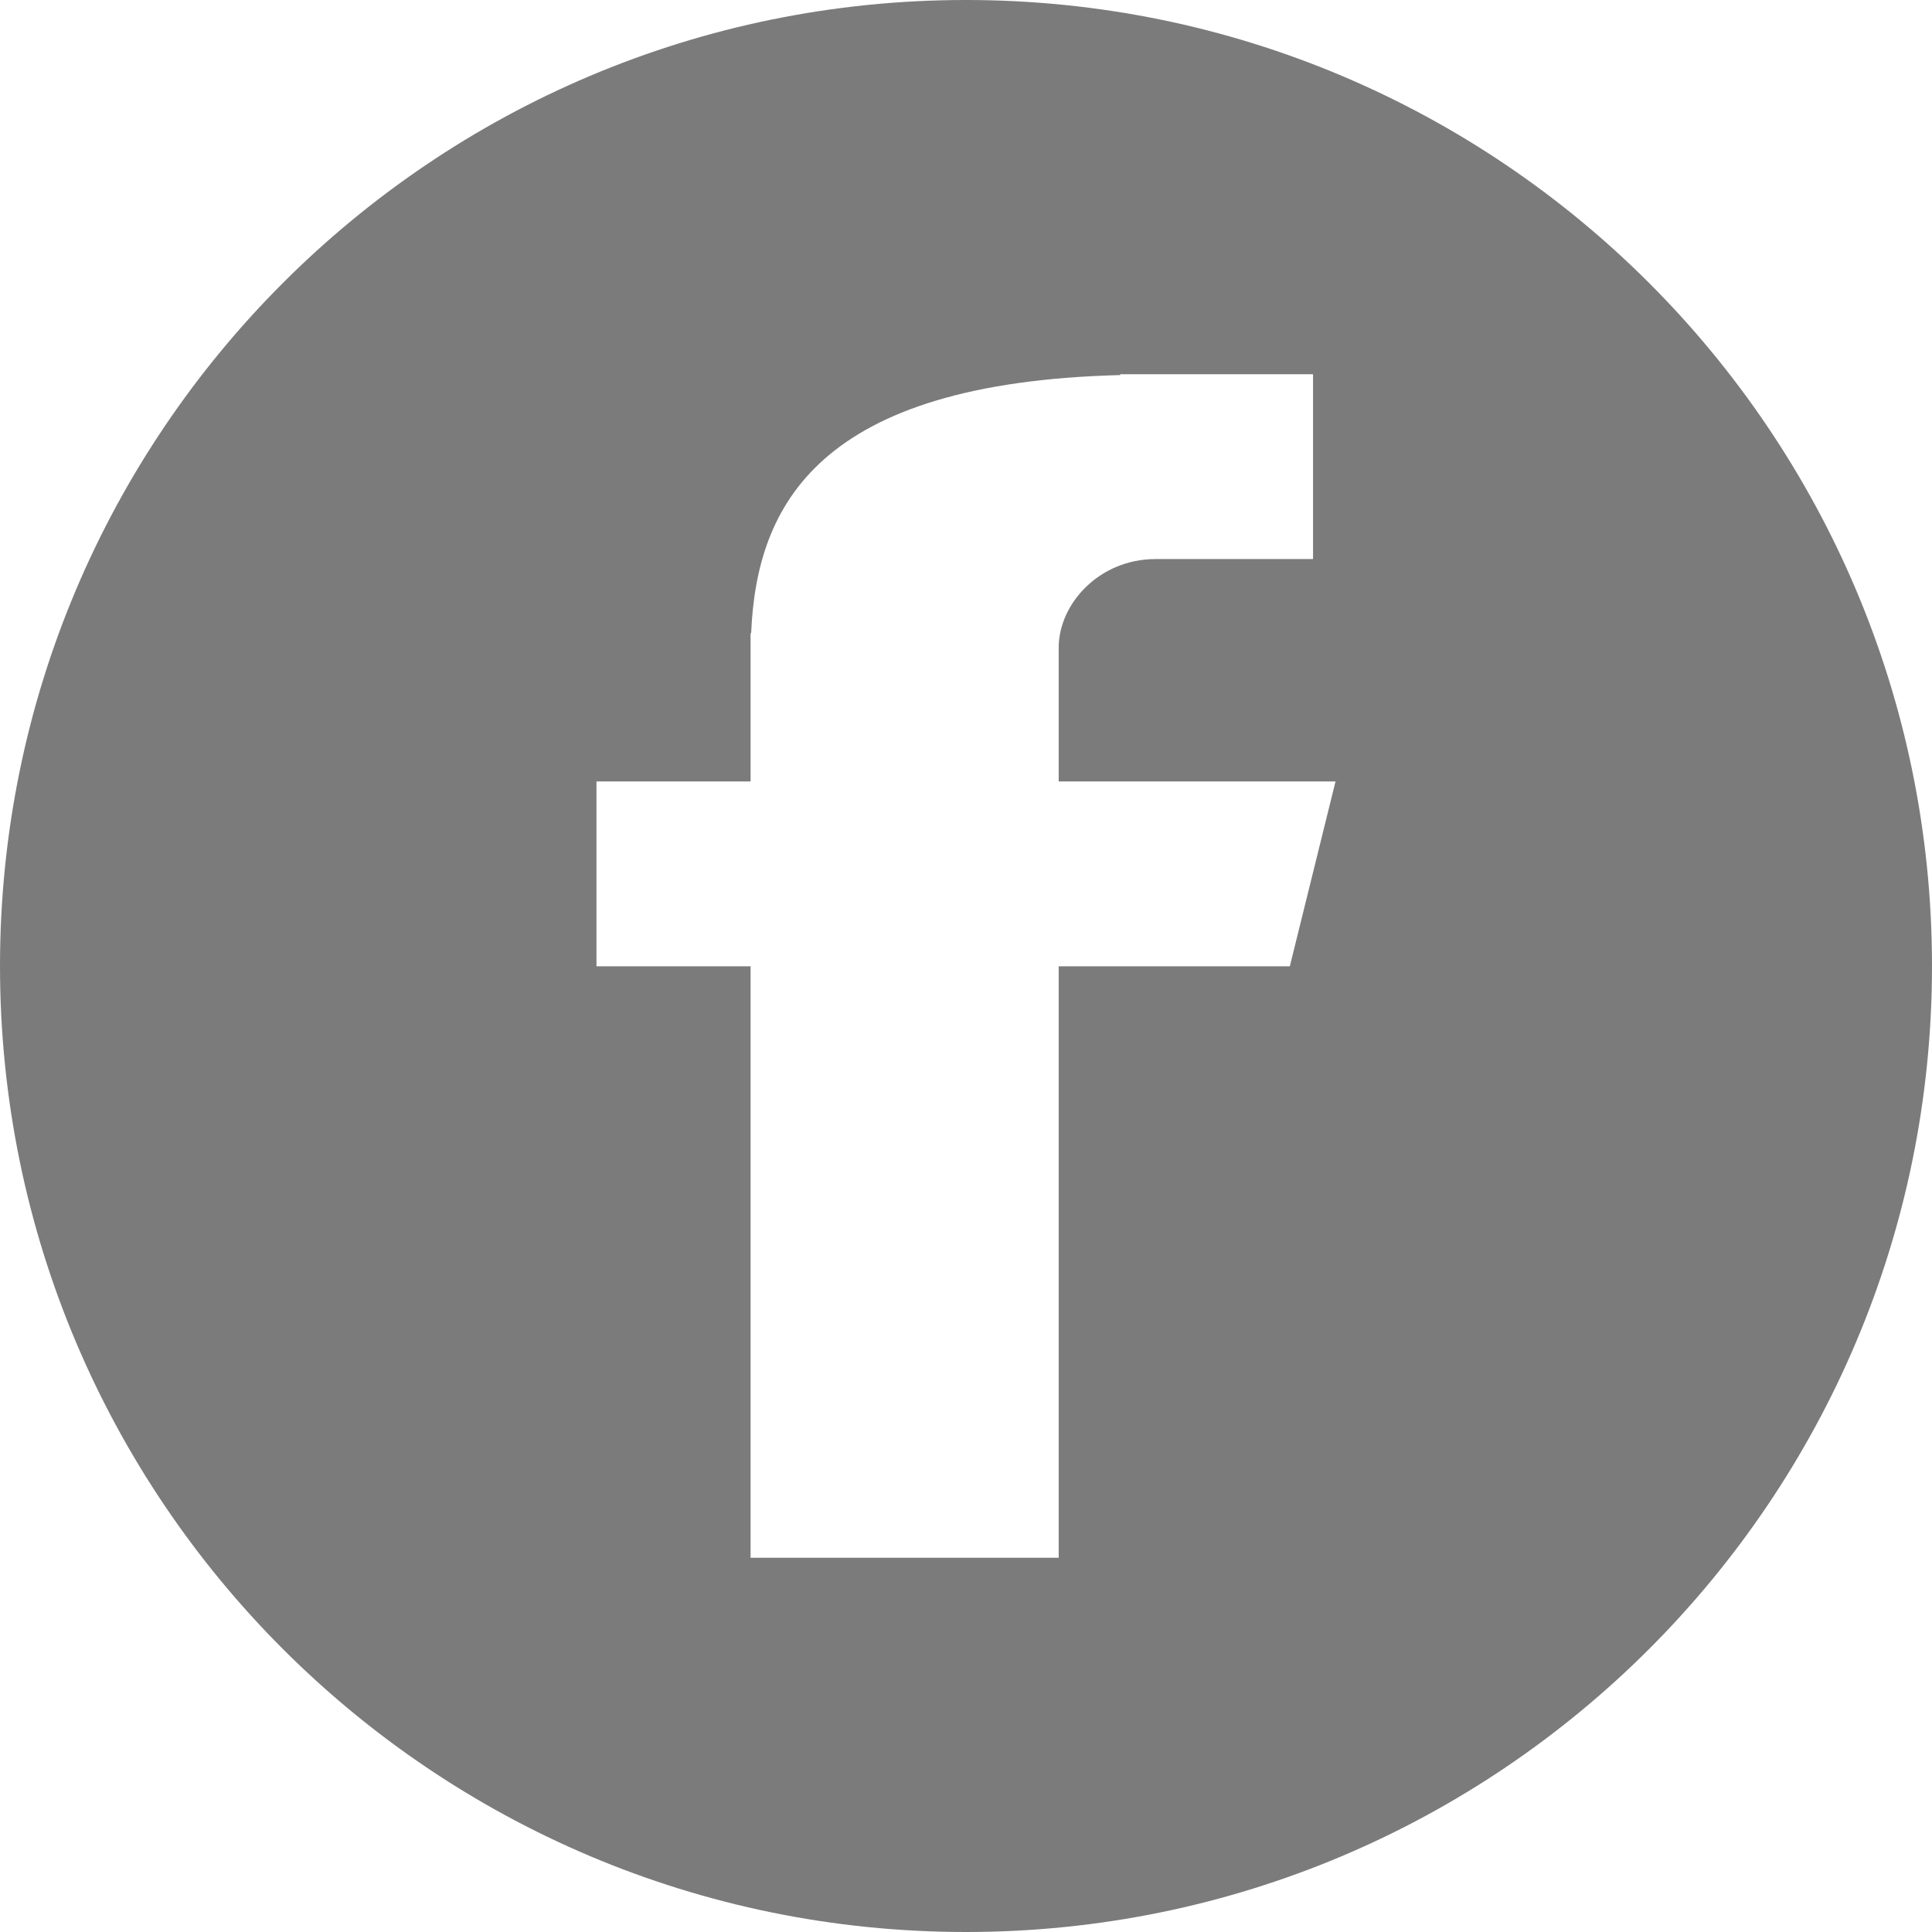
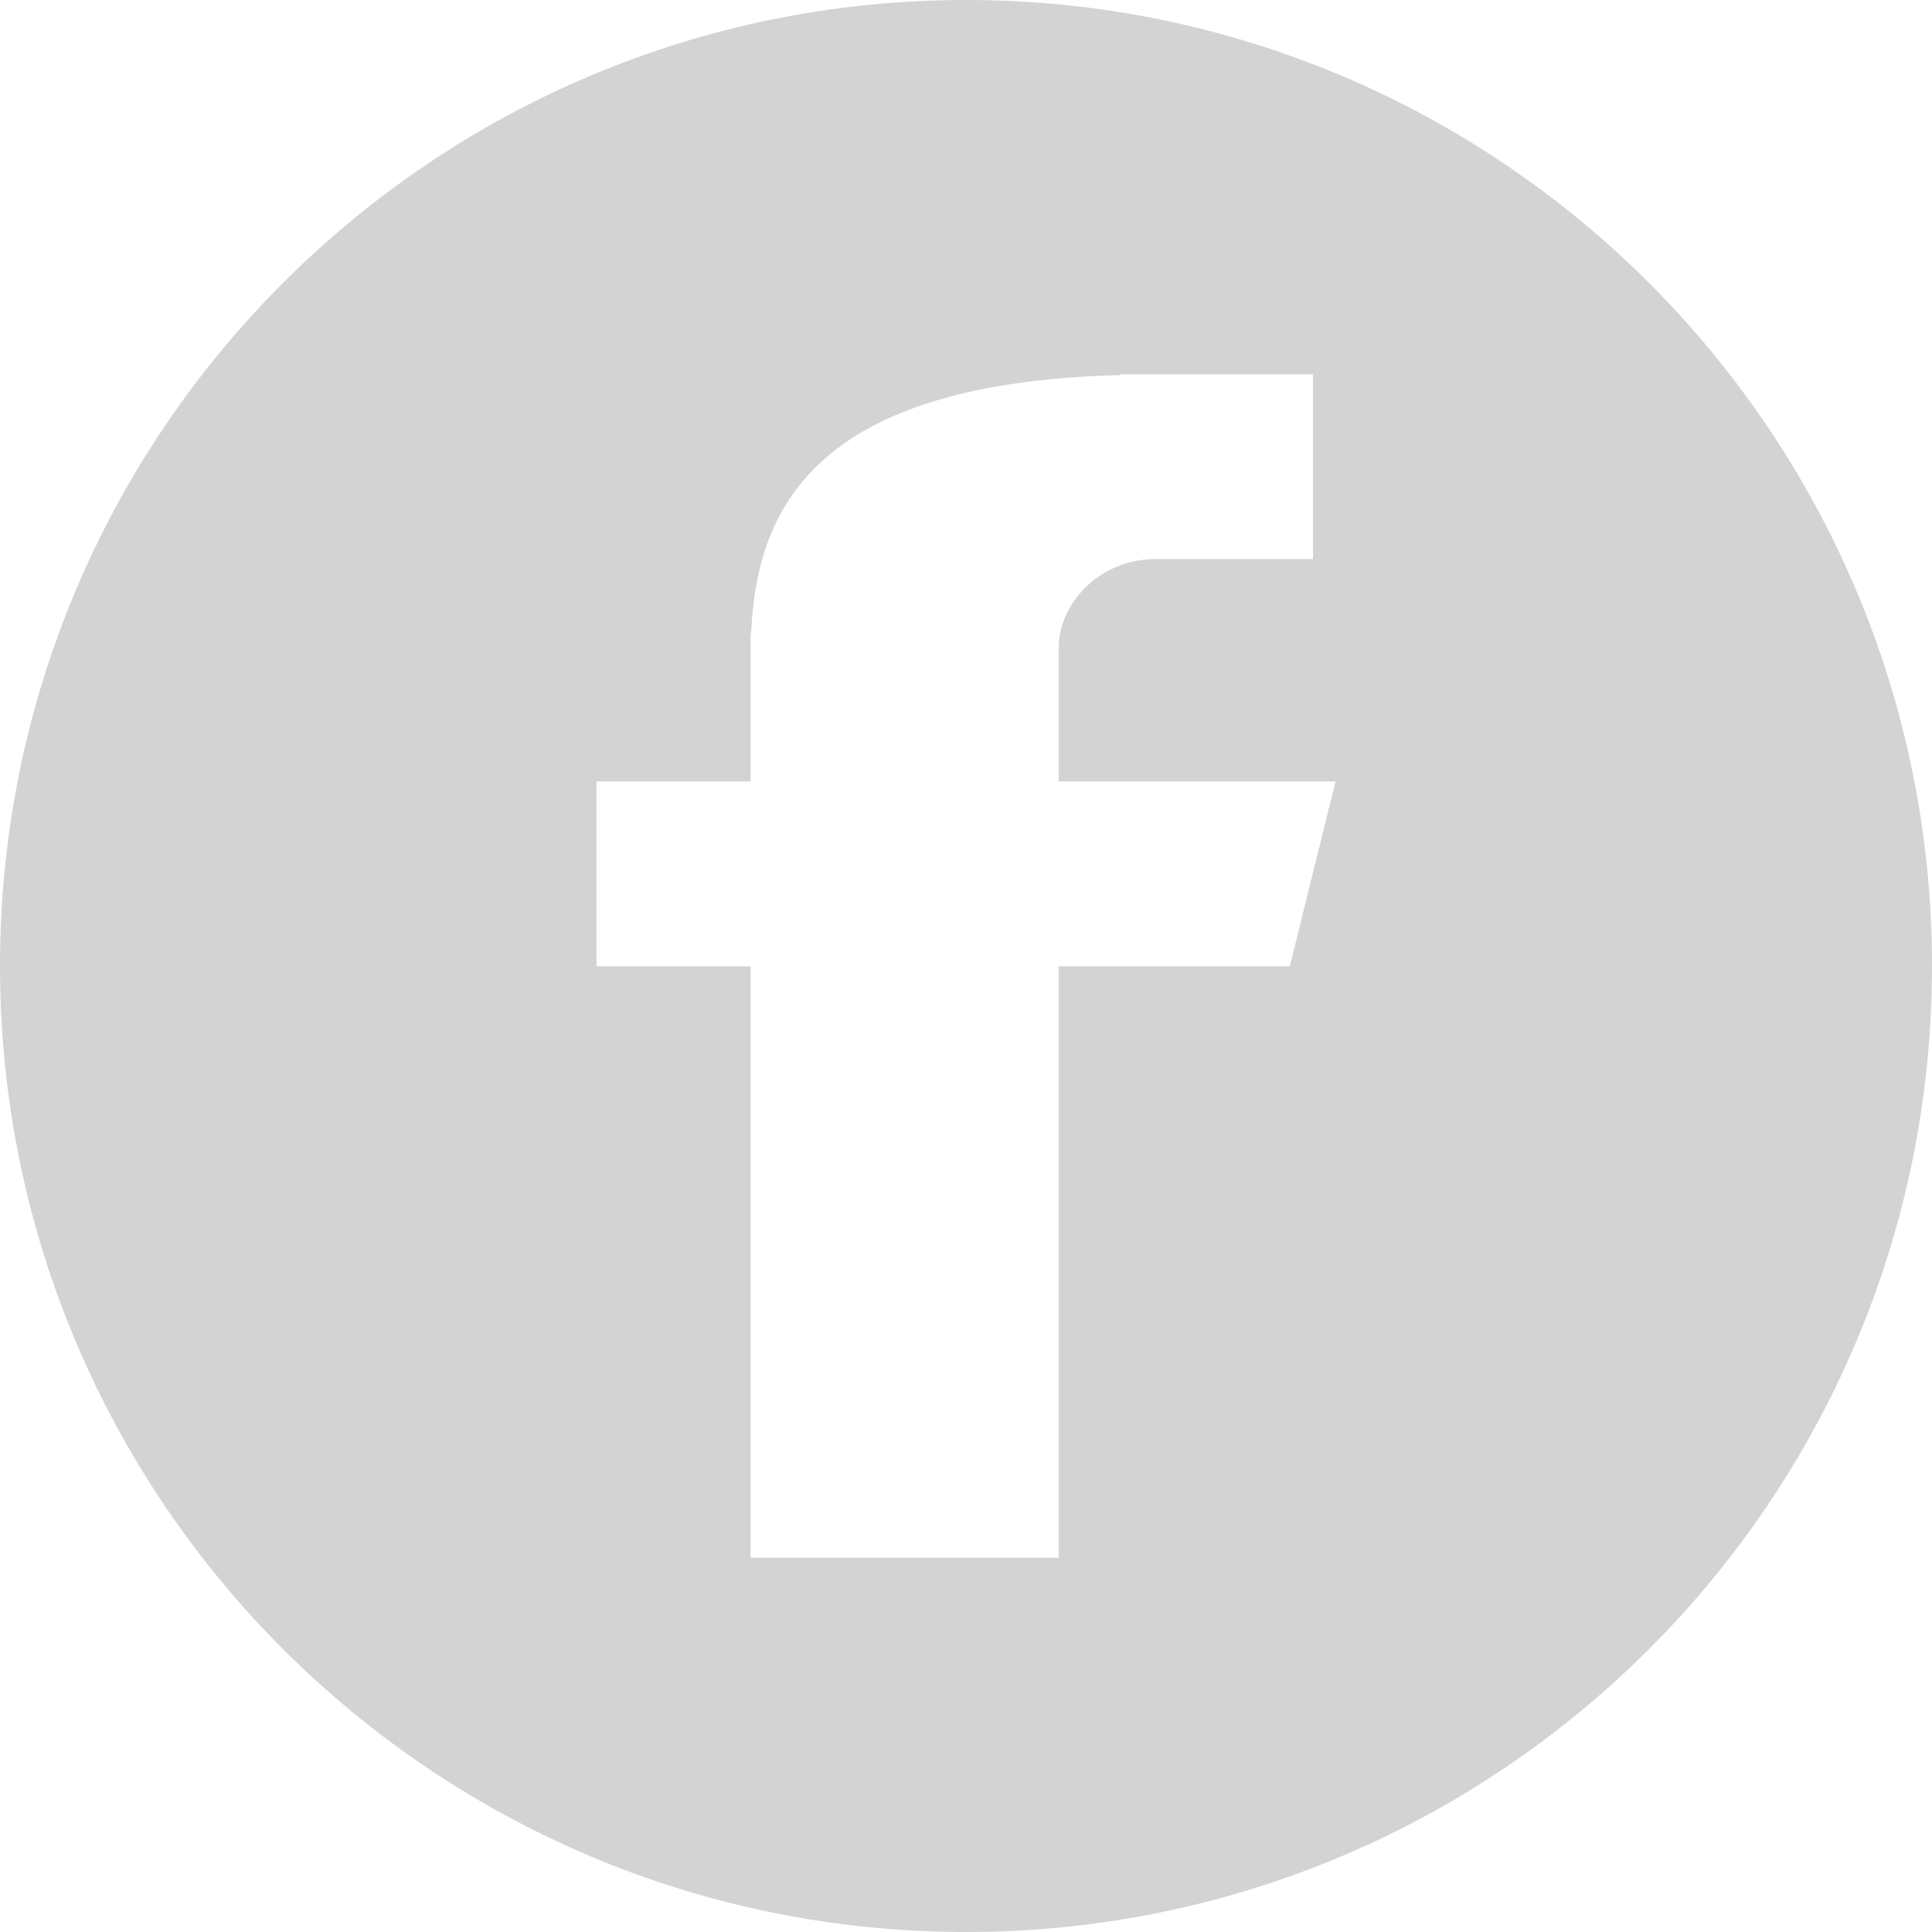
<svg xmlns="http://www.w3.org/2000/svg" height="50" preserveAspectRatio="xMidYMid" viewBox="0 0 512 512" width="50">
  <defs>
    <style>
      .cls-1 {
-         fill: #7b7b7b;
+         fill: #d3d3d3;
        fill-rule: evenodd;
      }
    </style>
  </defs>
  <path class="cls-1" d="M256.000,512.000 C114.615,512.000 0.000,397.385 0.000,256.000 C0.000,114.615 114.615,0.000 256.000,0.000 C397.385,0.000 512.000,114.615 512.000,256.000 C512.000,397.385 397.385,512.000 256.000,512.000 ZM306.278,148.156 L347.971,148.156 L347.971,99.178 L296.872,99.178 L296.872,99.399 C216.915,101.427 200.489,133.790 199.066,167.788 L198.914,167.788 L198.914,207.099 L158.072,207.099 L158.072,256.076 L198.914,256.076 L198.914,412.822 L280.566,412.822 L280.566,256.076 L341.816,256.076 L353.928,207.099 L280.566,207.099 L280.566,171.607 C280.566,160.169 291.149,148.156 306.278,148.156 Z" />
</svg>
